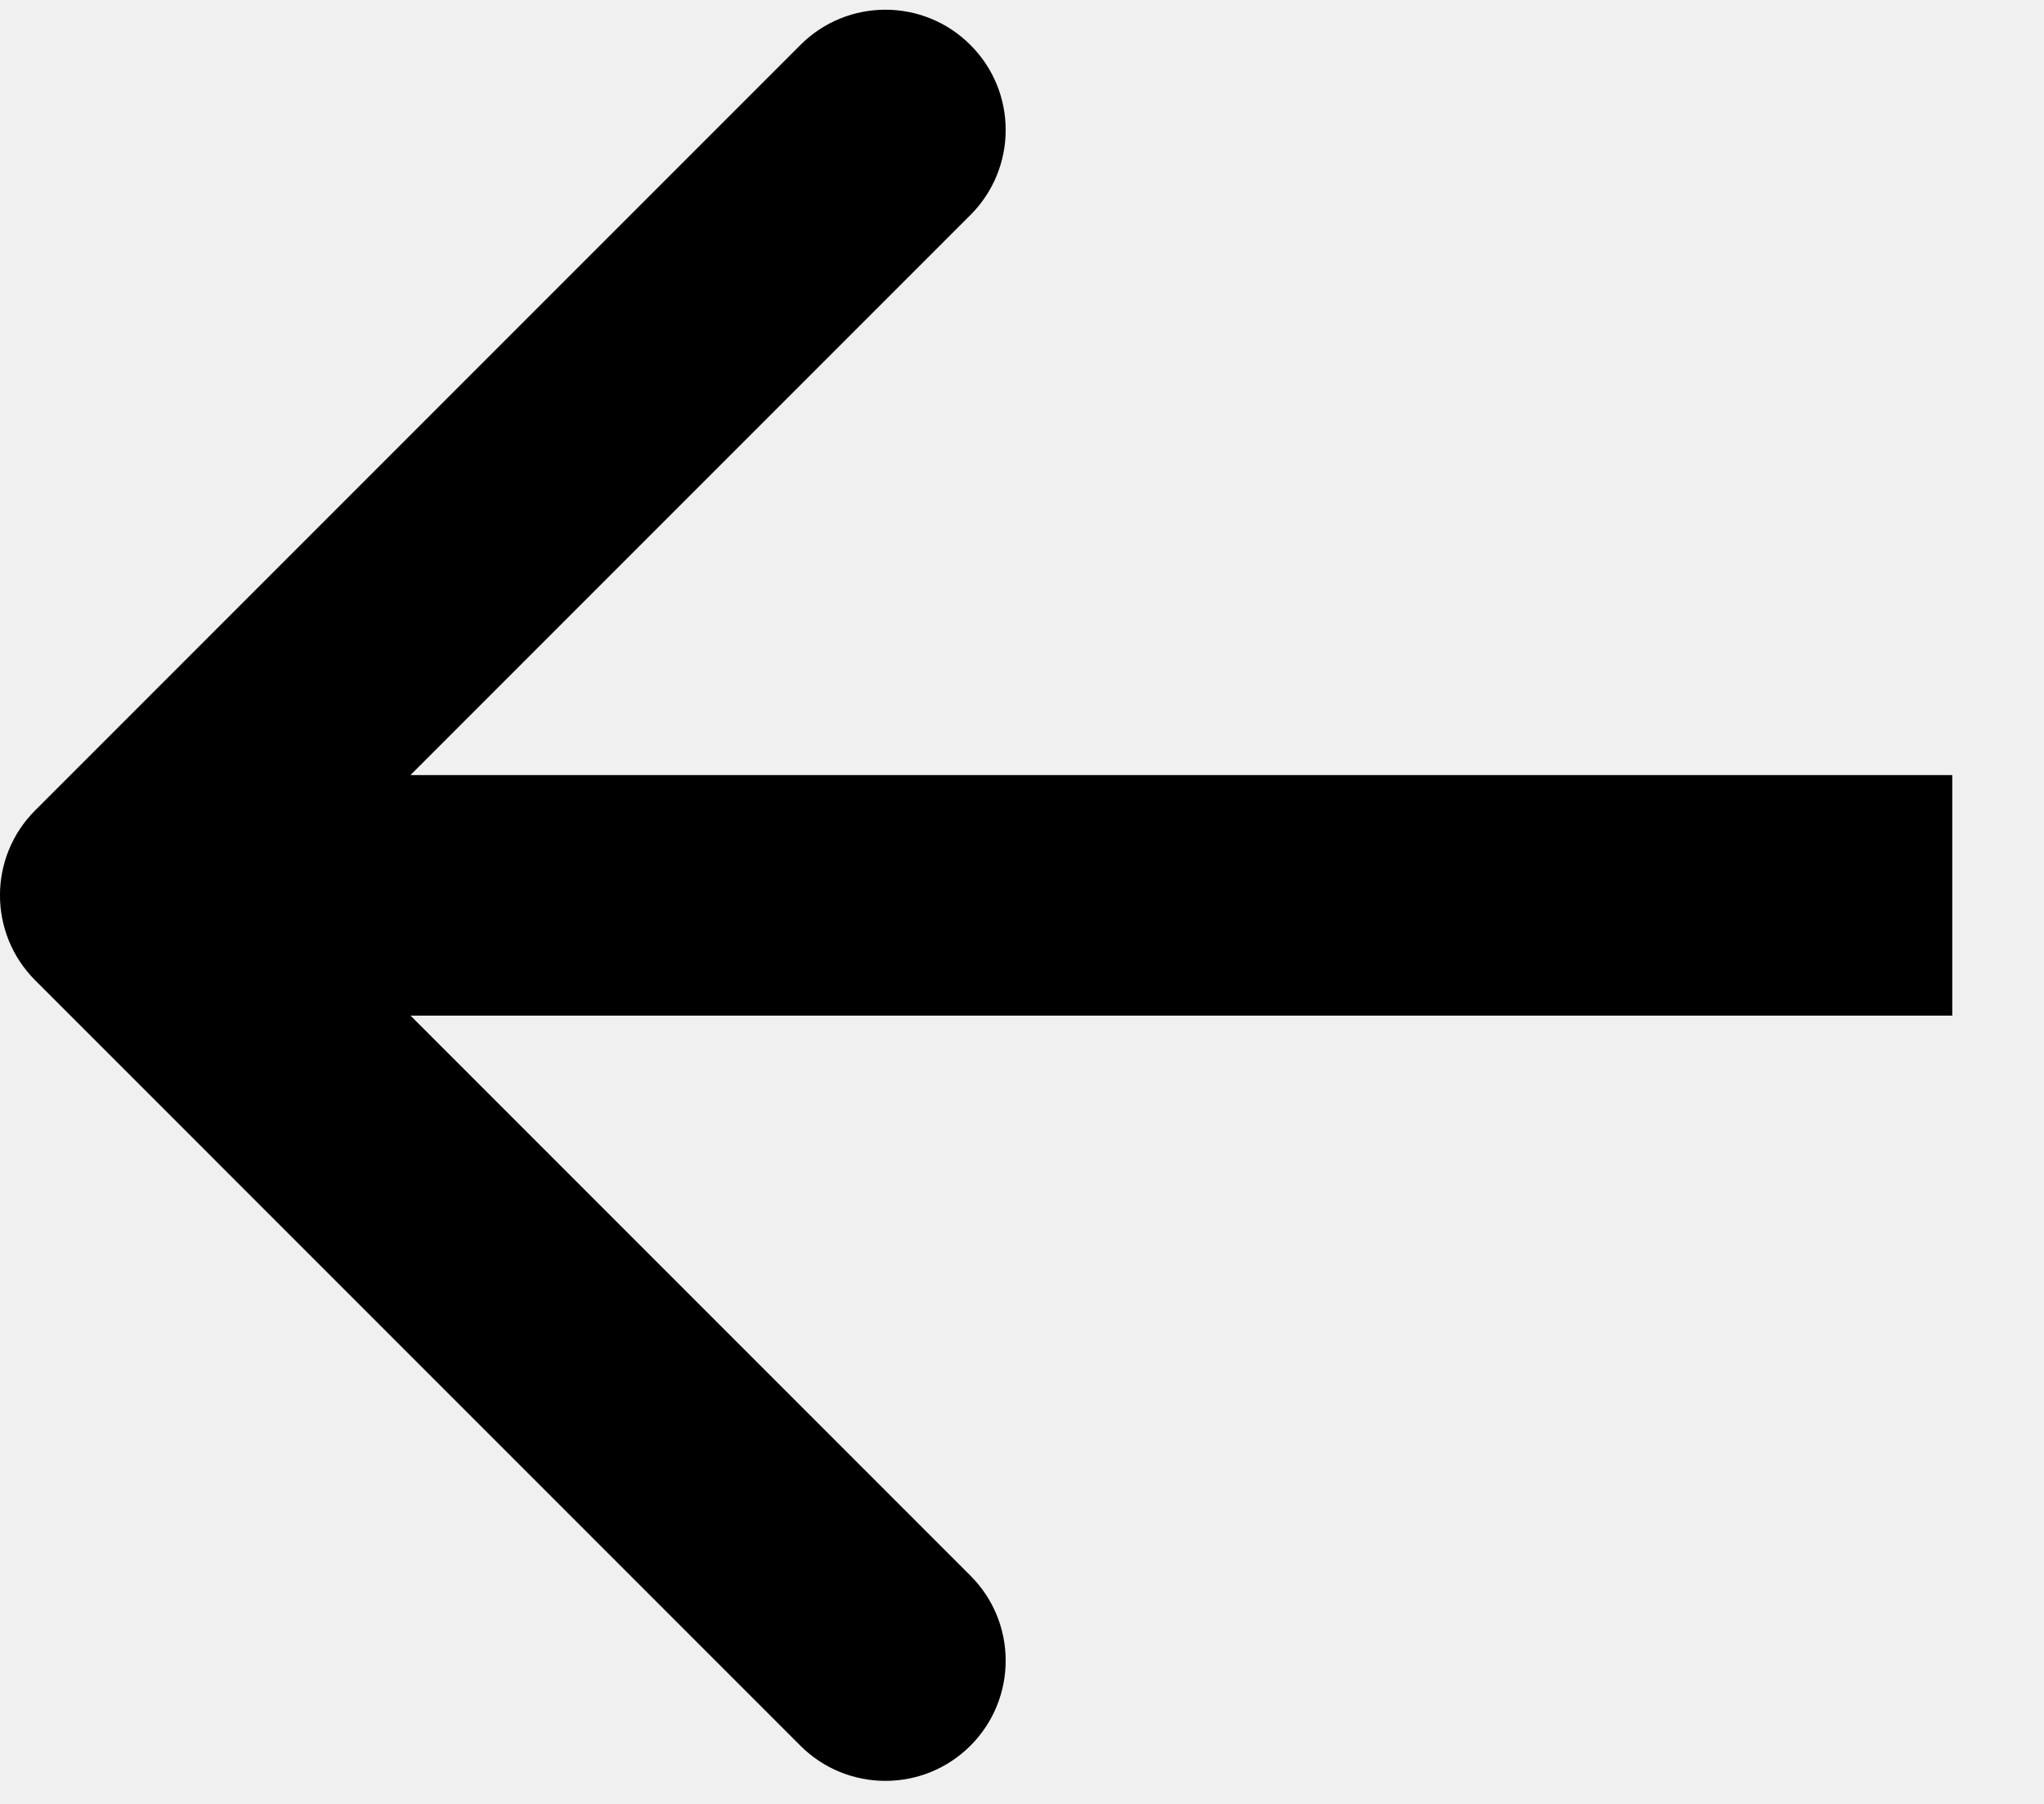
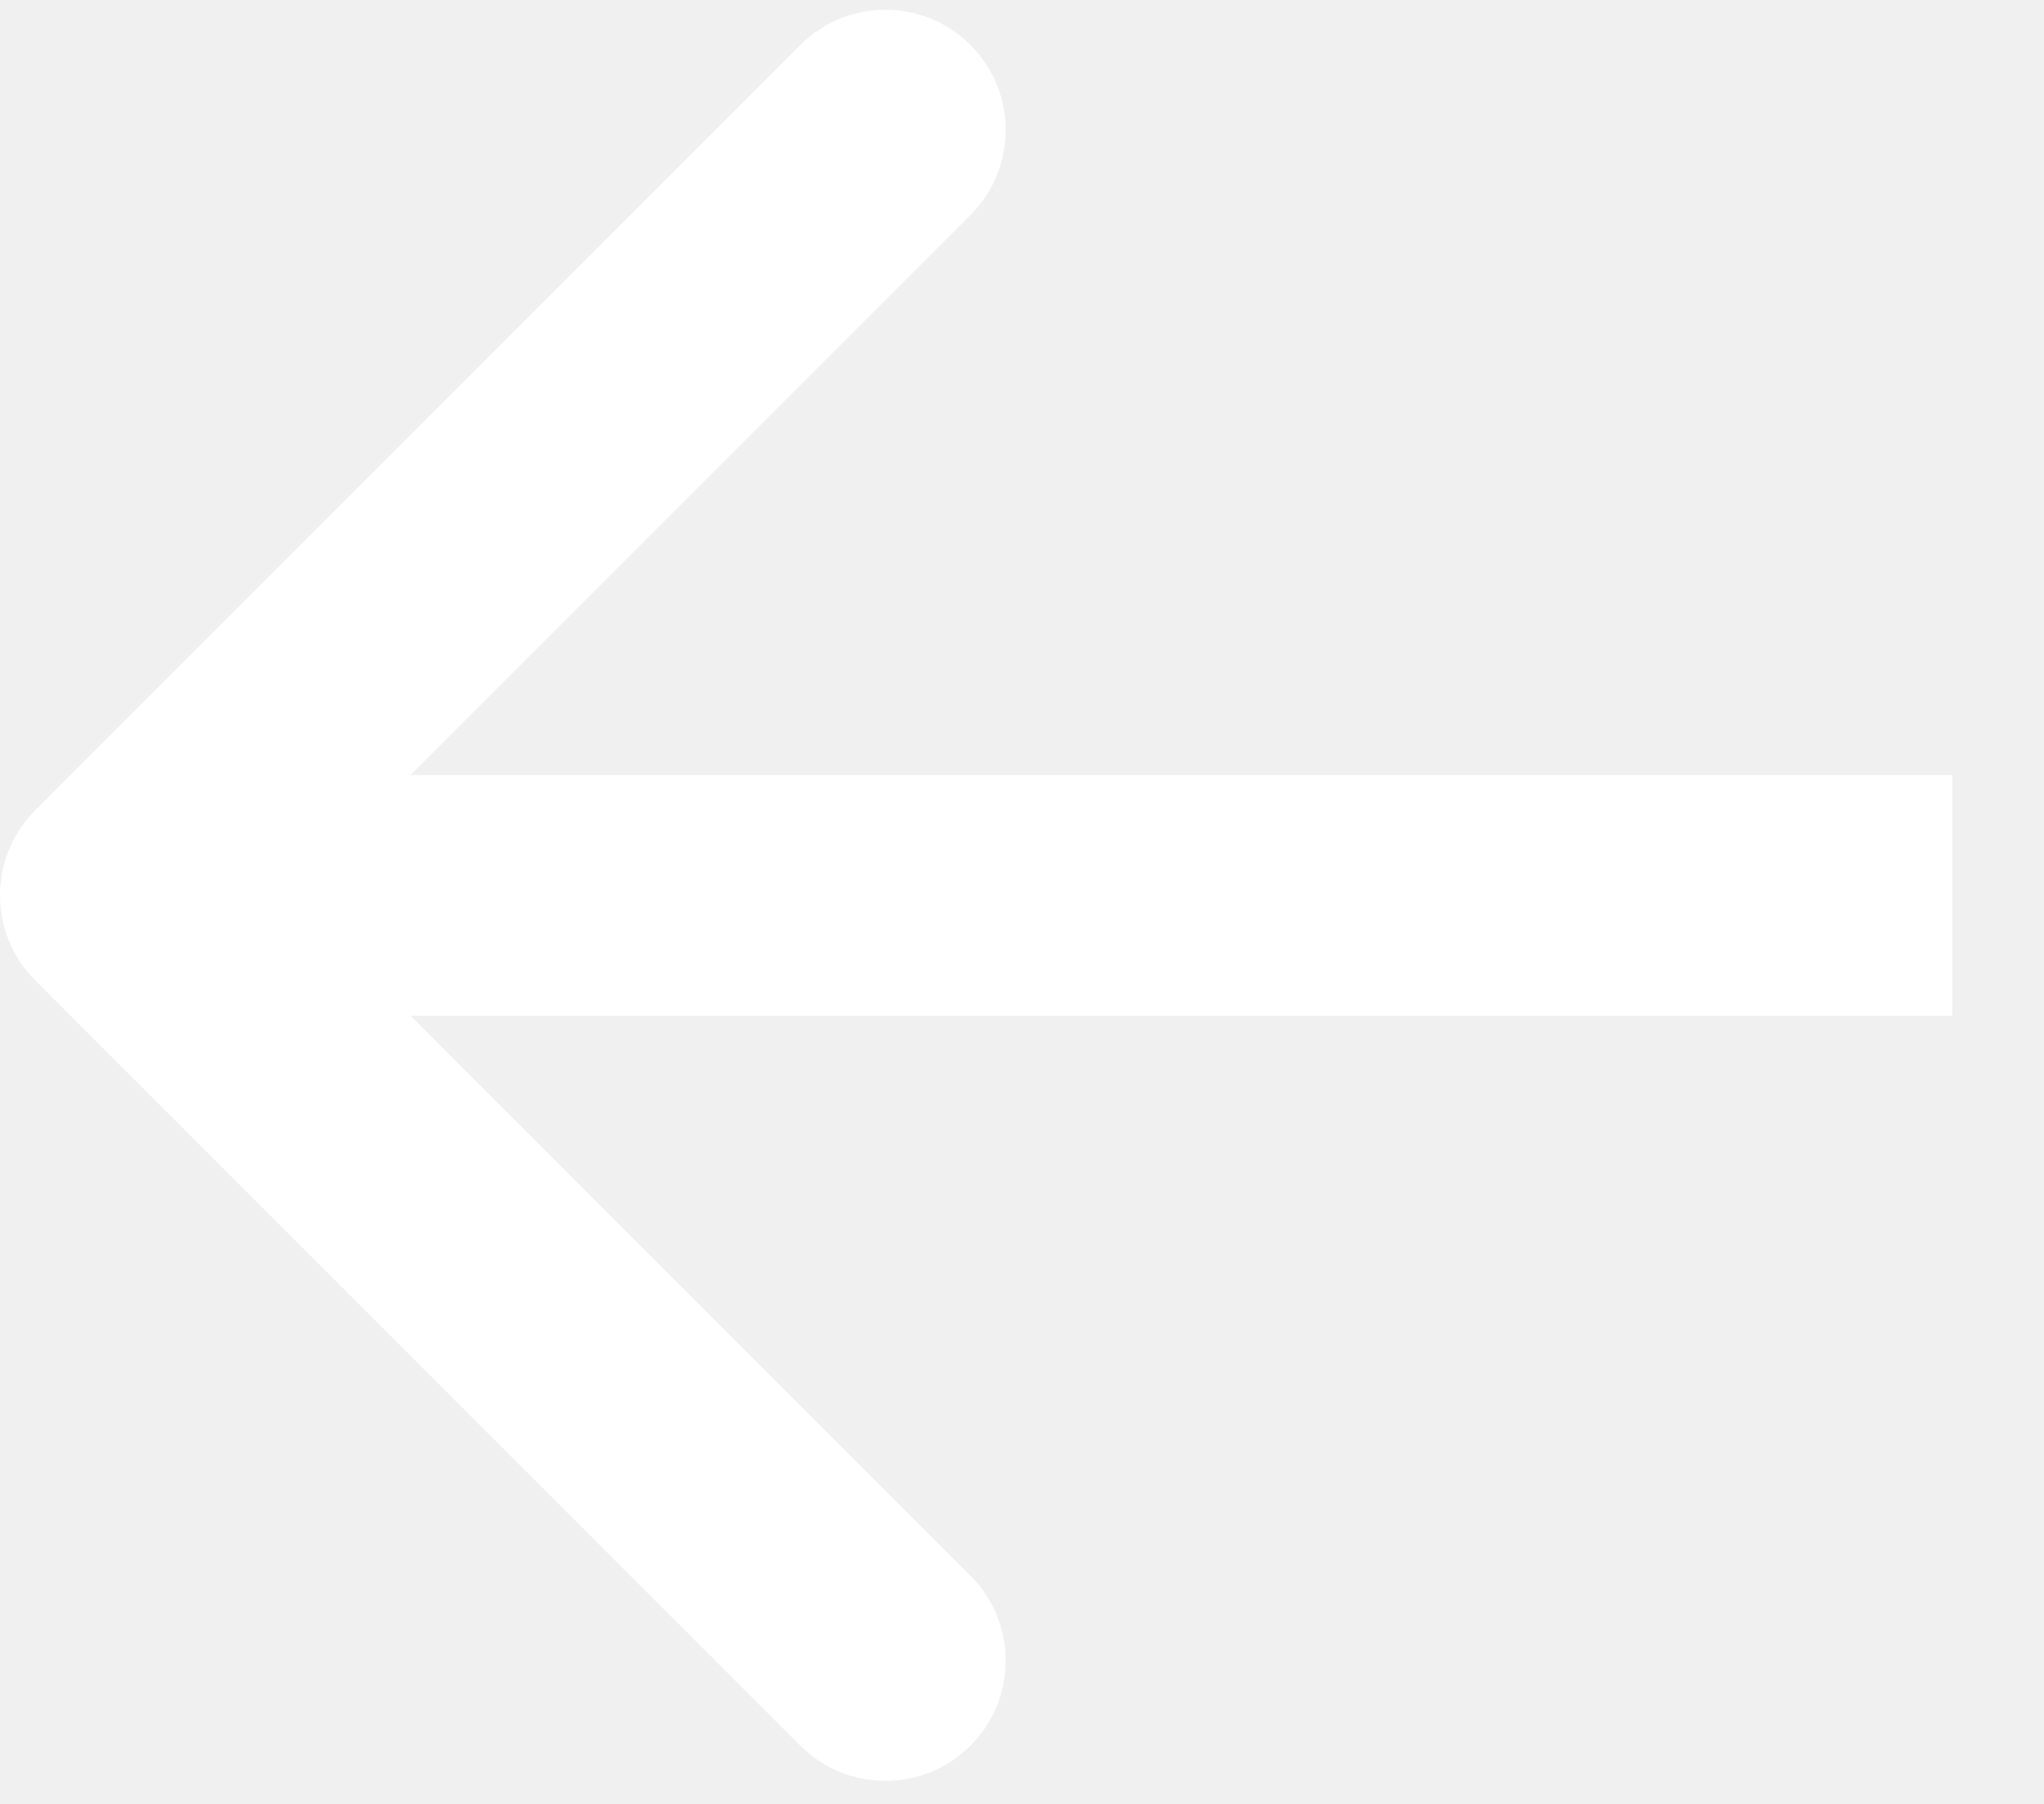
<svg xmlns="http://www.w3.org/2000/svg" width="17" height="15" viewBox="0 0 17 15" fill="none">
-   <path d="M0.293 8.152C-0.098 7.761 -0.098 7.128 0.293 6.738L6.657 0.374C7.047 -0.017 7.681 -0.017 8.071 0.374C8.462 0.764 8.462 1.397 8.071 1.788L2.414 7.445L8.071 13.102C8.462 13.492 8.462 14.125 8.071 14.516C7.681 14.906 7.047 14.906 6.657 14.516L0.293 8.152ZM16.237 8.445L1 8.445L1 6.445L16.237 6.445L16.237 8.445Z" fill="black" />
+   <path d="M0.293 8.152C-0.098 7.761 -0.098 7.128 0.293 6.738L6.657 0.374C7.047 -0.017 7.681 -0.017 8.071 0.374C8.462 0.764 8.462 1.397 8.071 1.788L2.414 7.445L8.071 13.102C8.462 13.492 8.462 14.125 8.071 14.516C7.681 14.906 7.047 14.906 6.657 14.516L0.293 8.152ZM16.237 8.445L1 8.445L1 6.445L16.237 6.445L16.237 8.445Z" fill="white" />
</svg>
